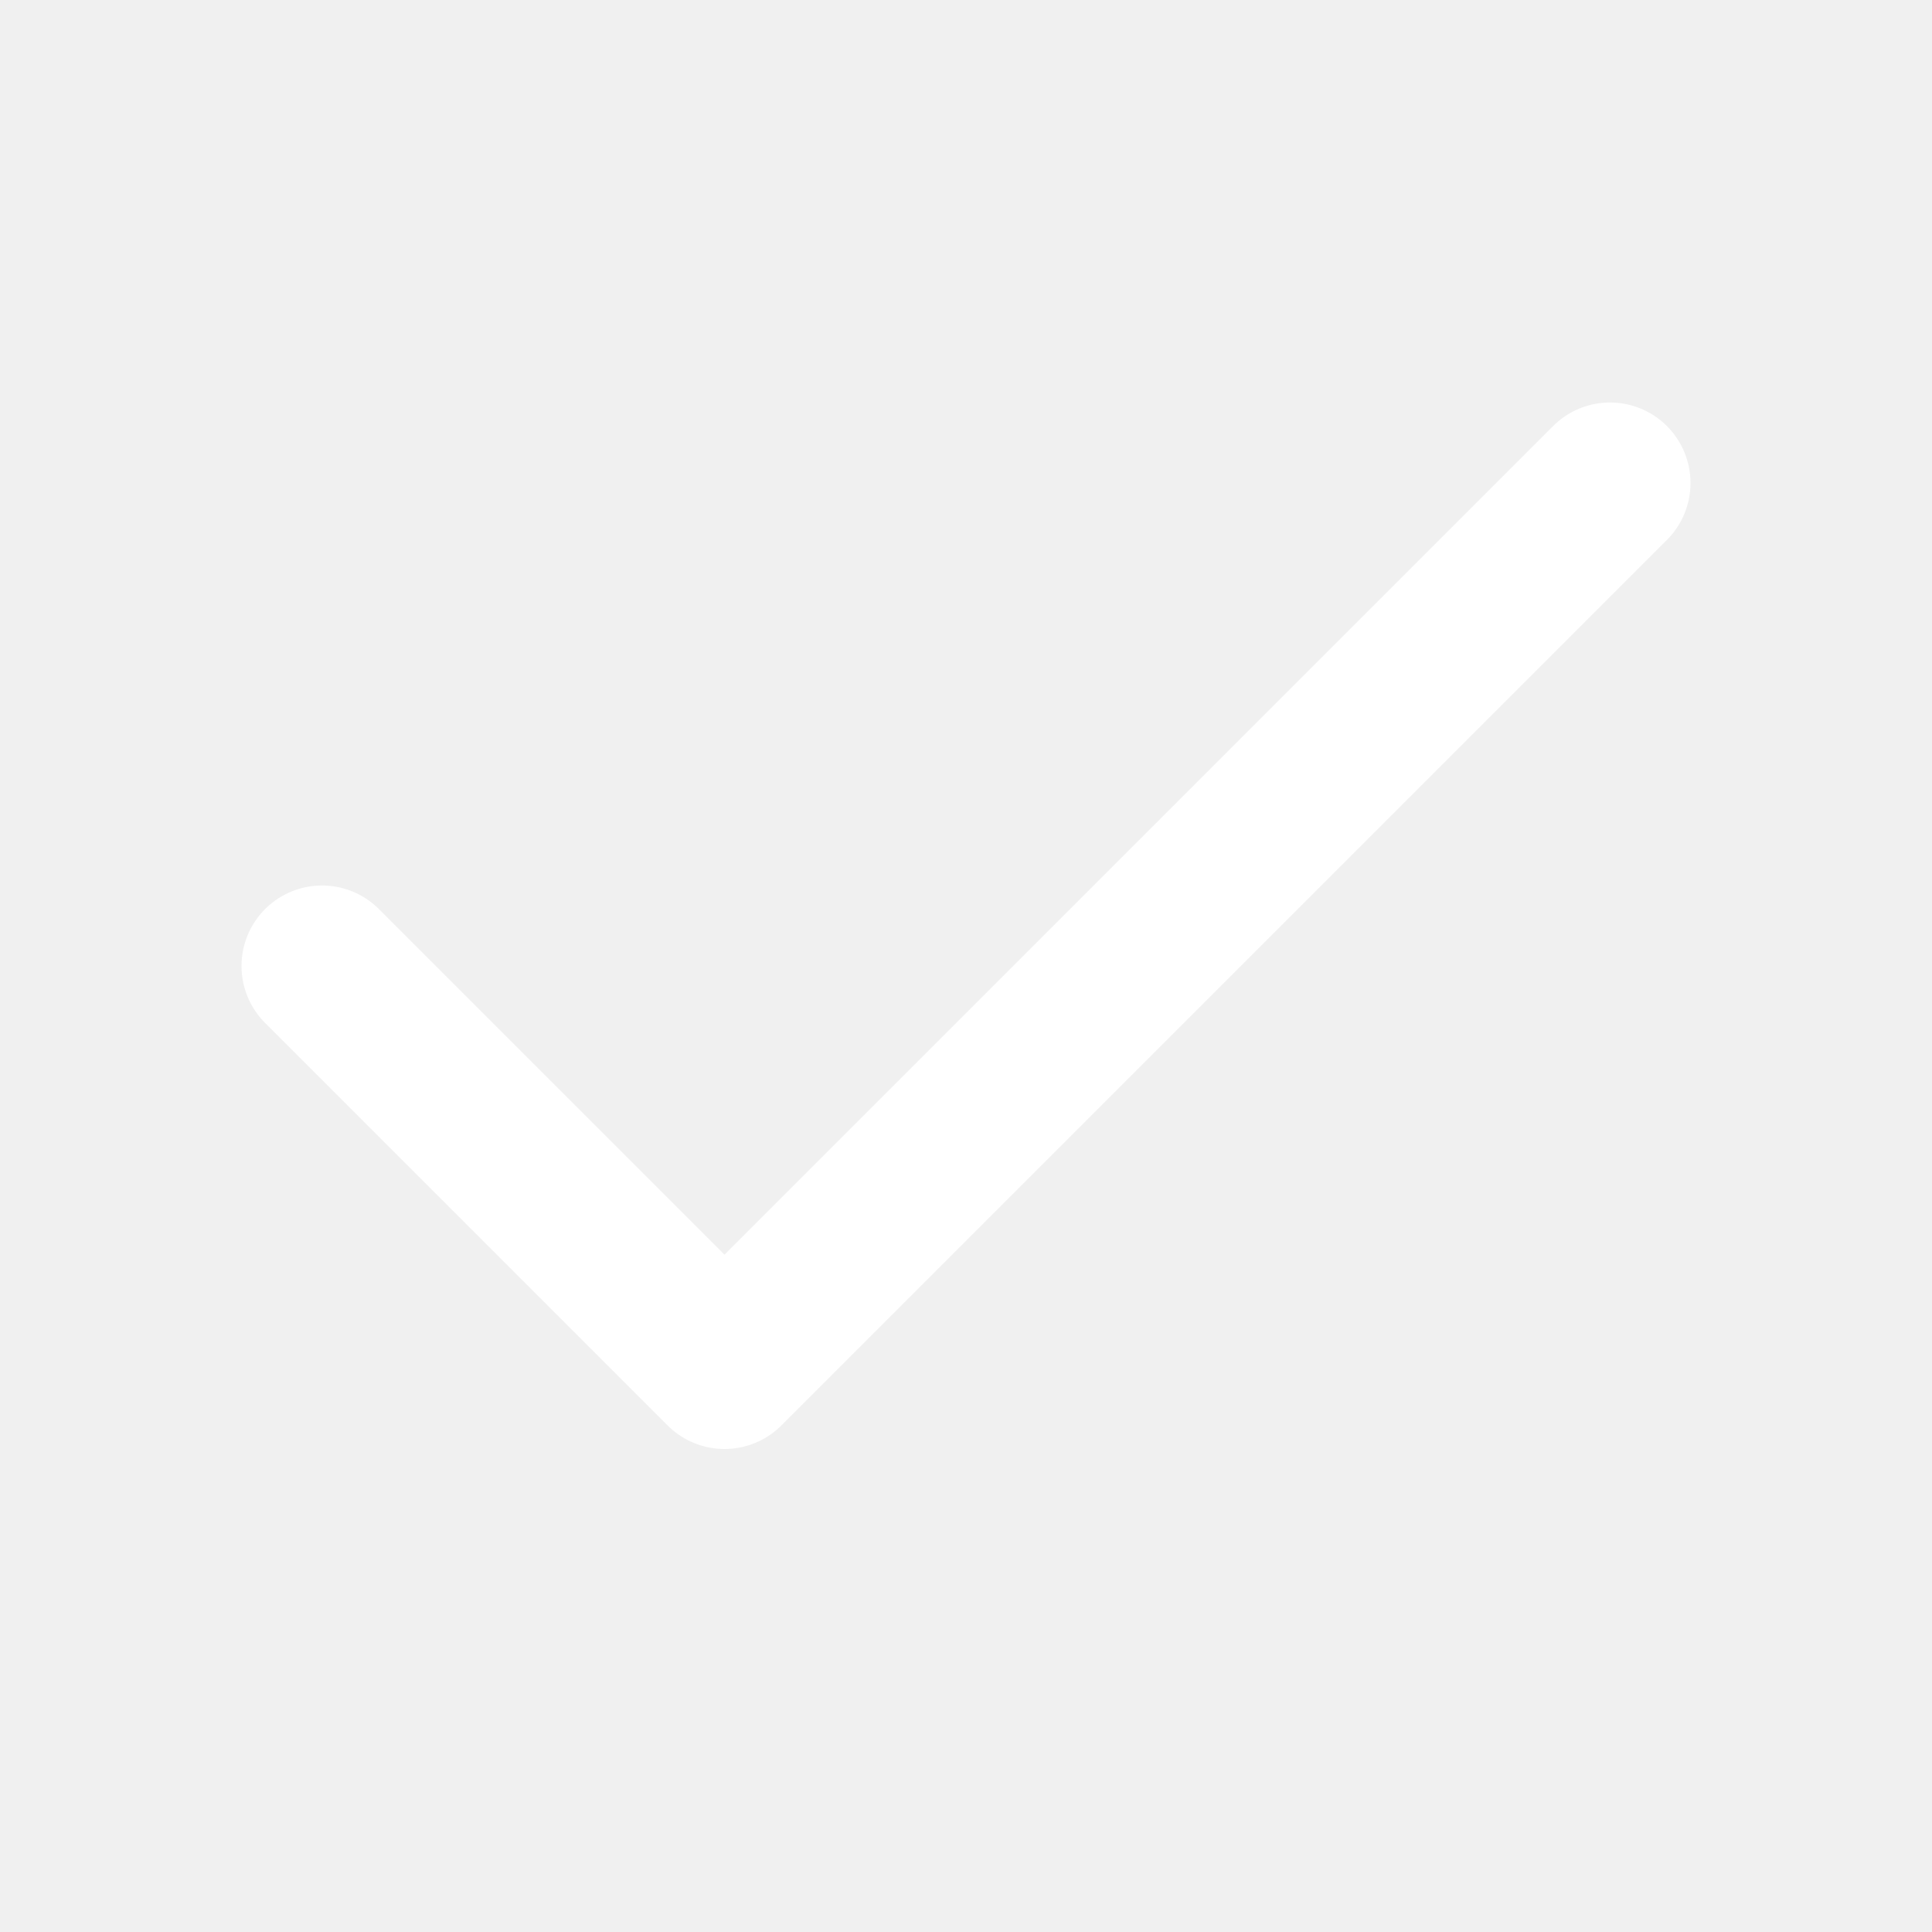
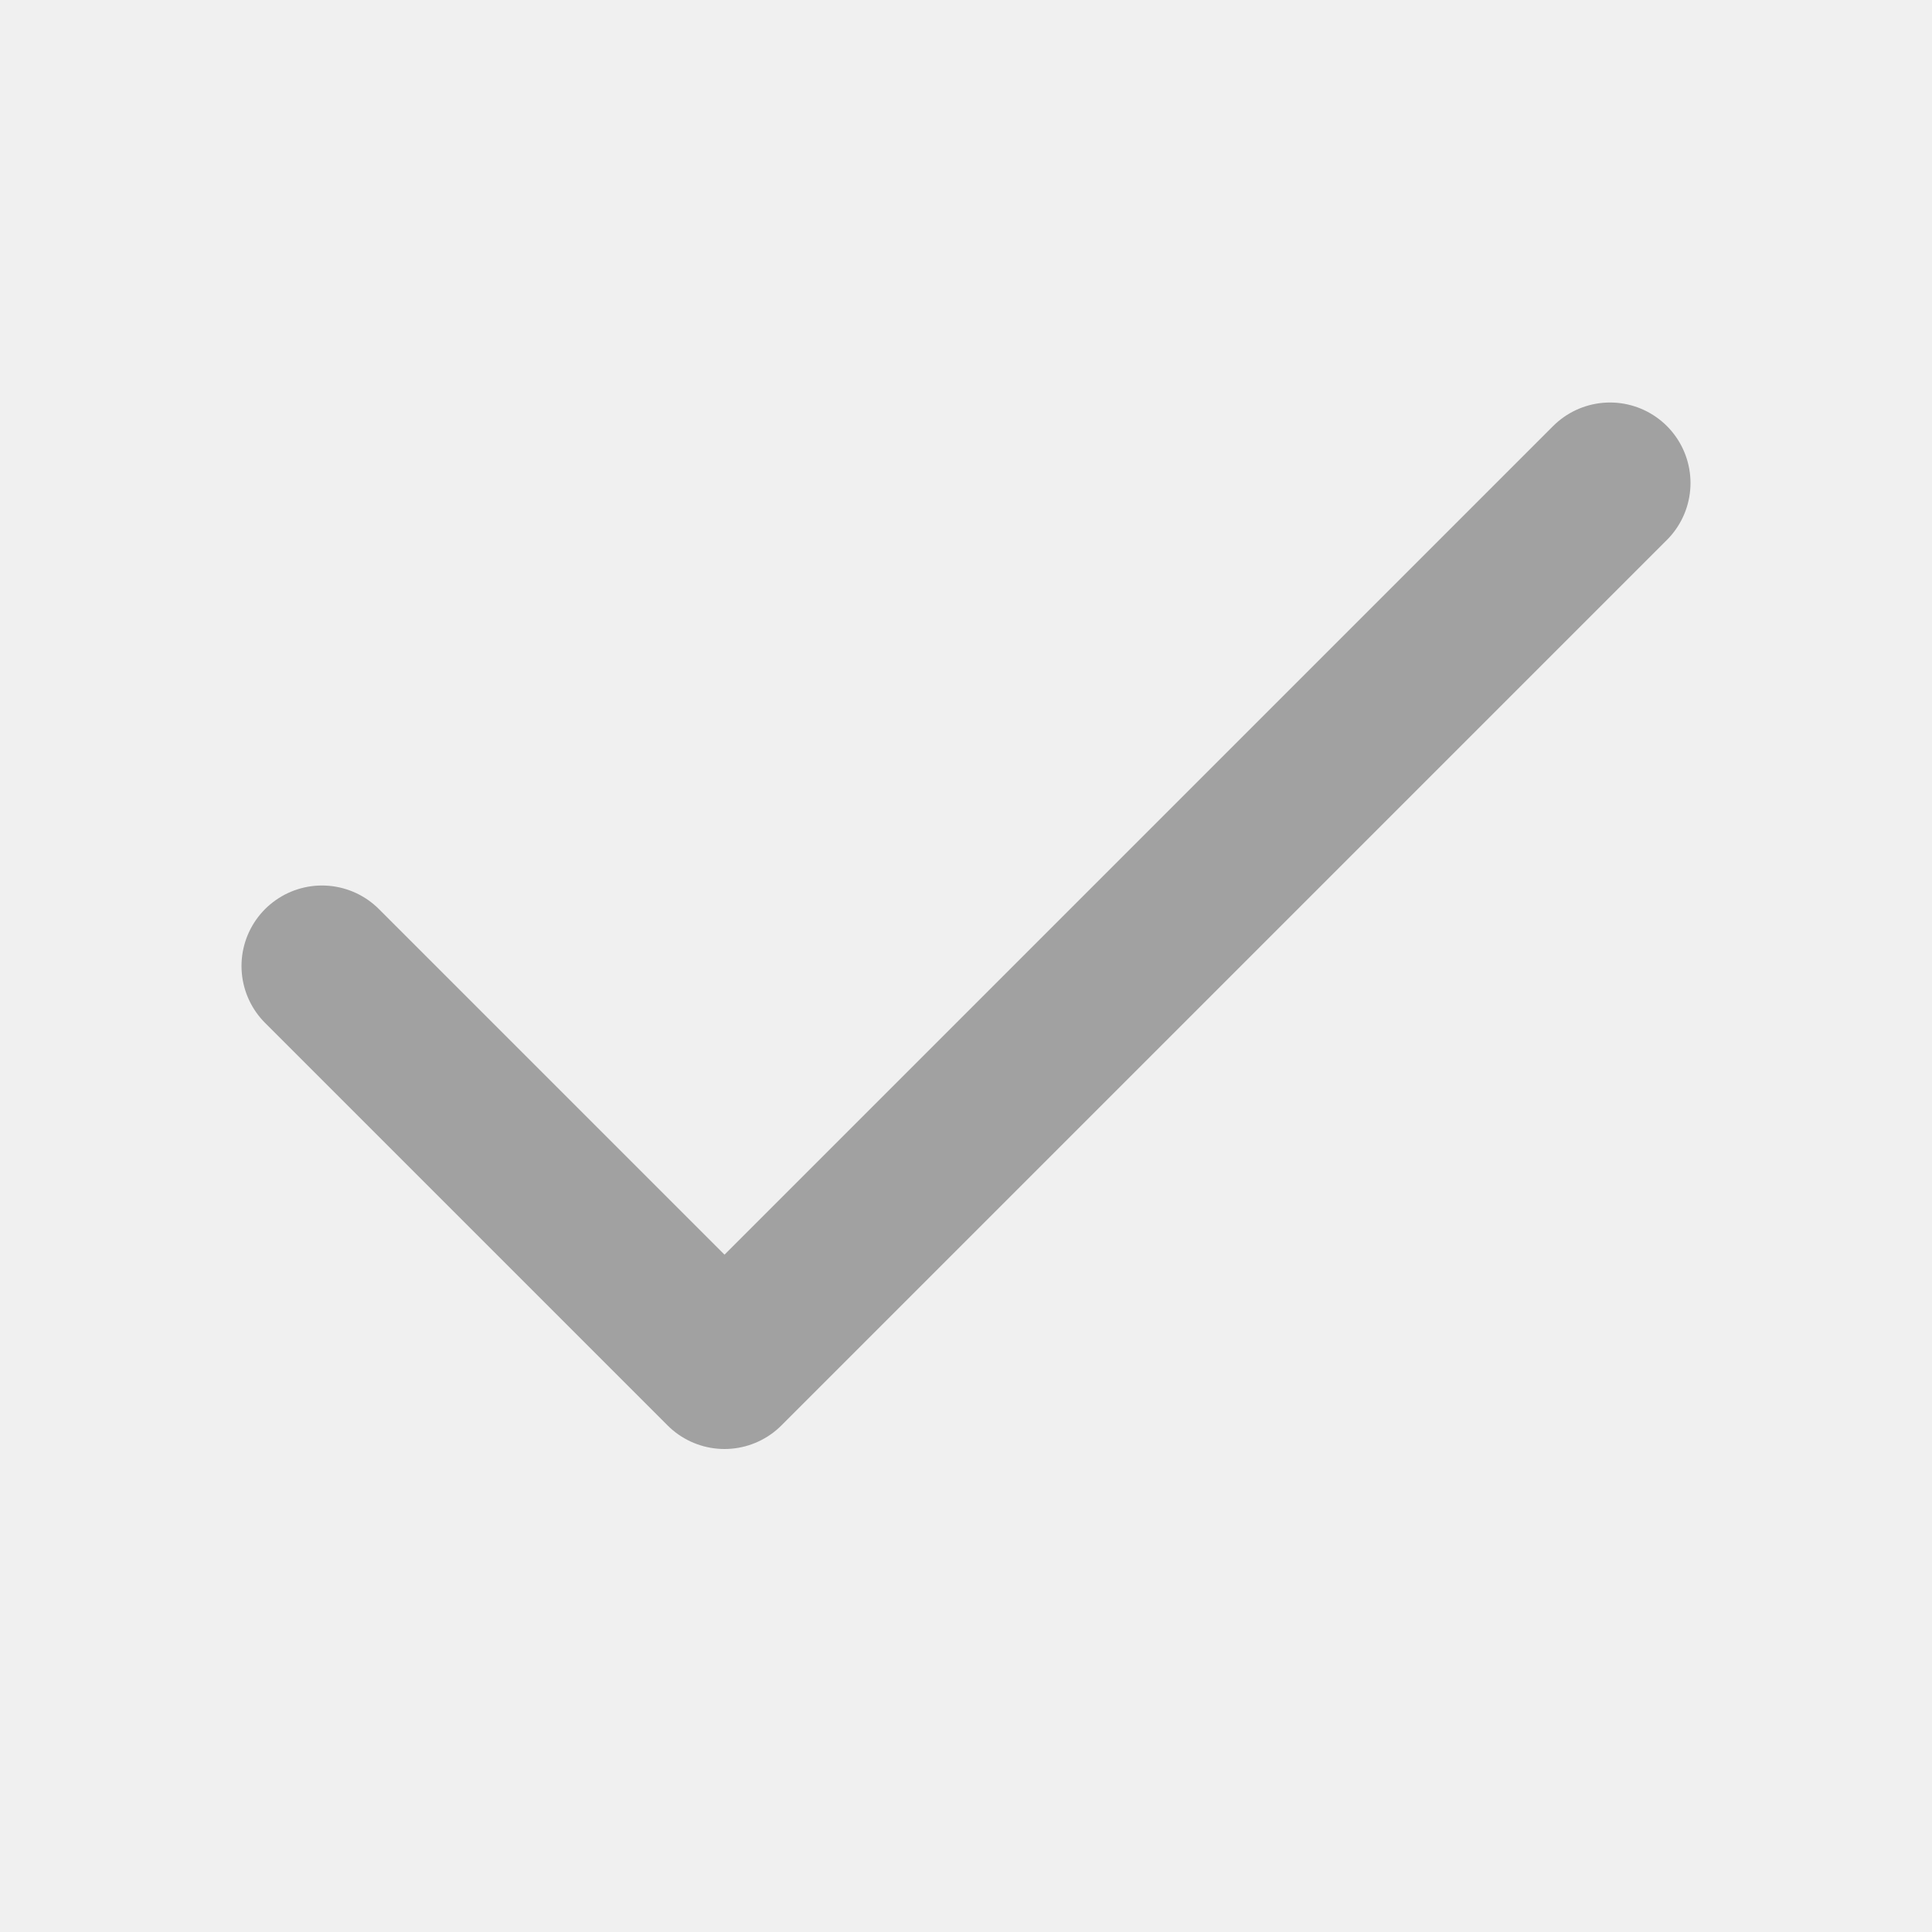
- <svg xmlns="http://www.w3.org/2000/svg" width="20" height="20" viewBox="0 0 24 24" fill="none" stroke="#ffffff" stroke-width="2" stroke-linecap="round" stroke-linejoin="round" class="lucide lucide-check-icon lucide-check">
+ <svg xmlns="http://www.w3.org/2000/svg" width="24" height="24" viewBox="0 0 24 24" fill="none" stroke="#a1a1a1" stroke-width="2" stroke-linecap="round" stroke-linejoin="round" class="lucide lucide-check-icon lucide-check">
  <path d="M20 6 9 17l-5-5" />
</svg>
